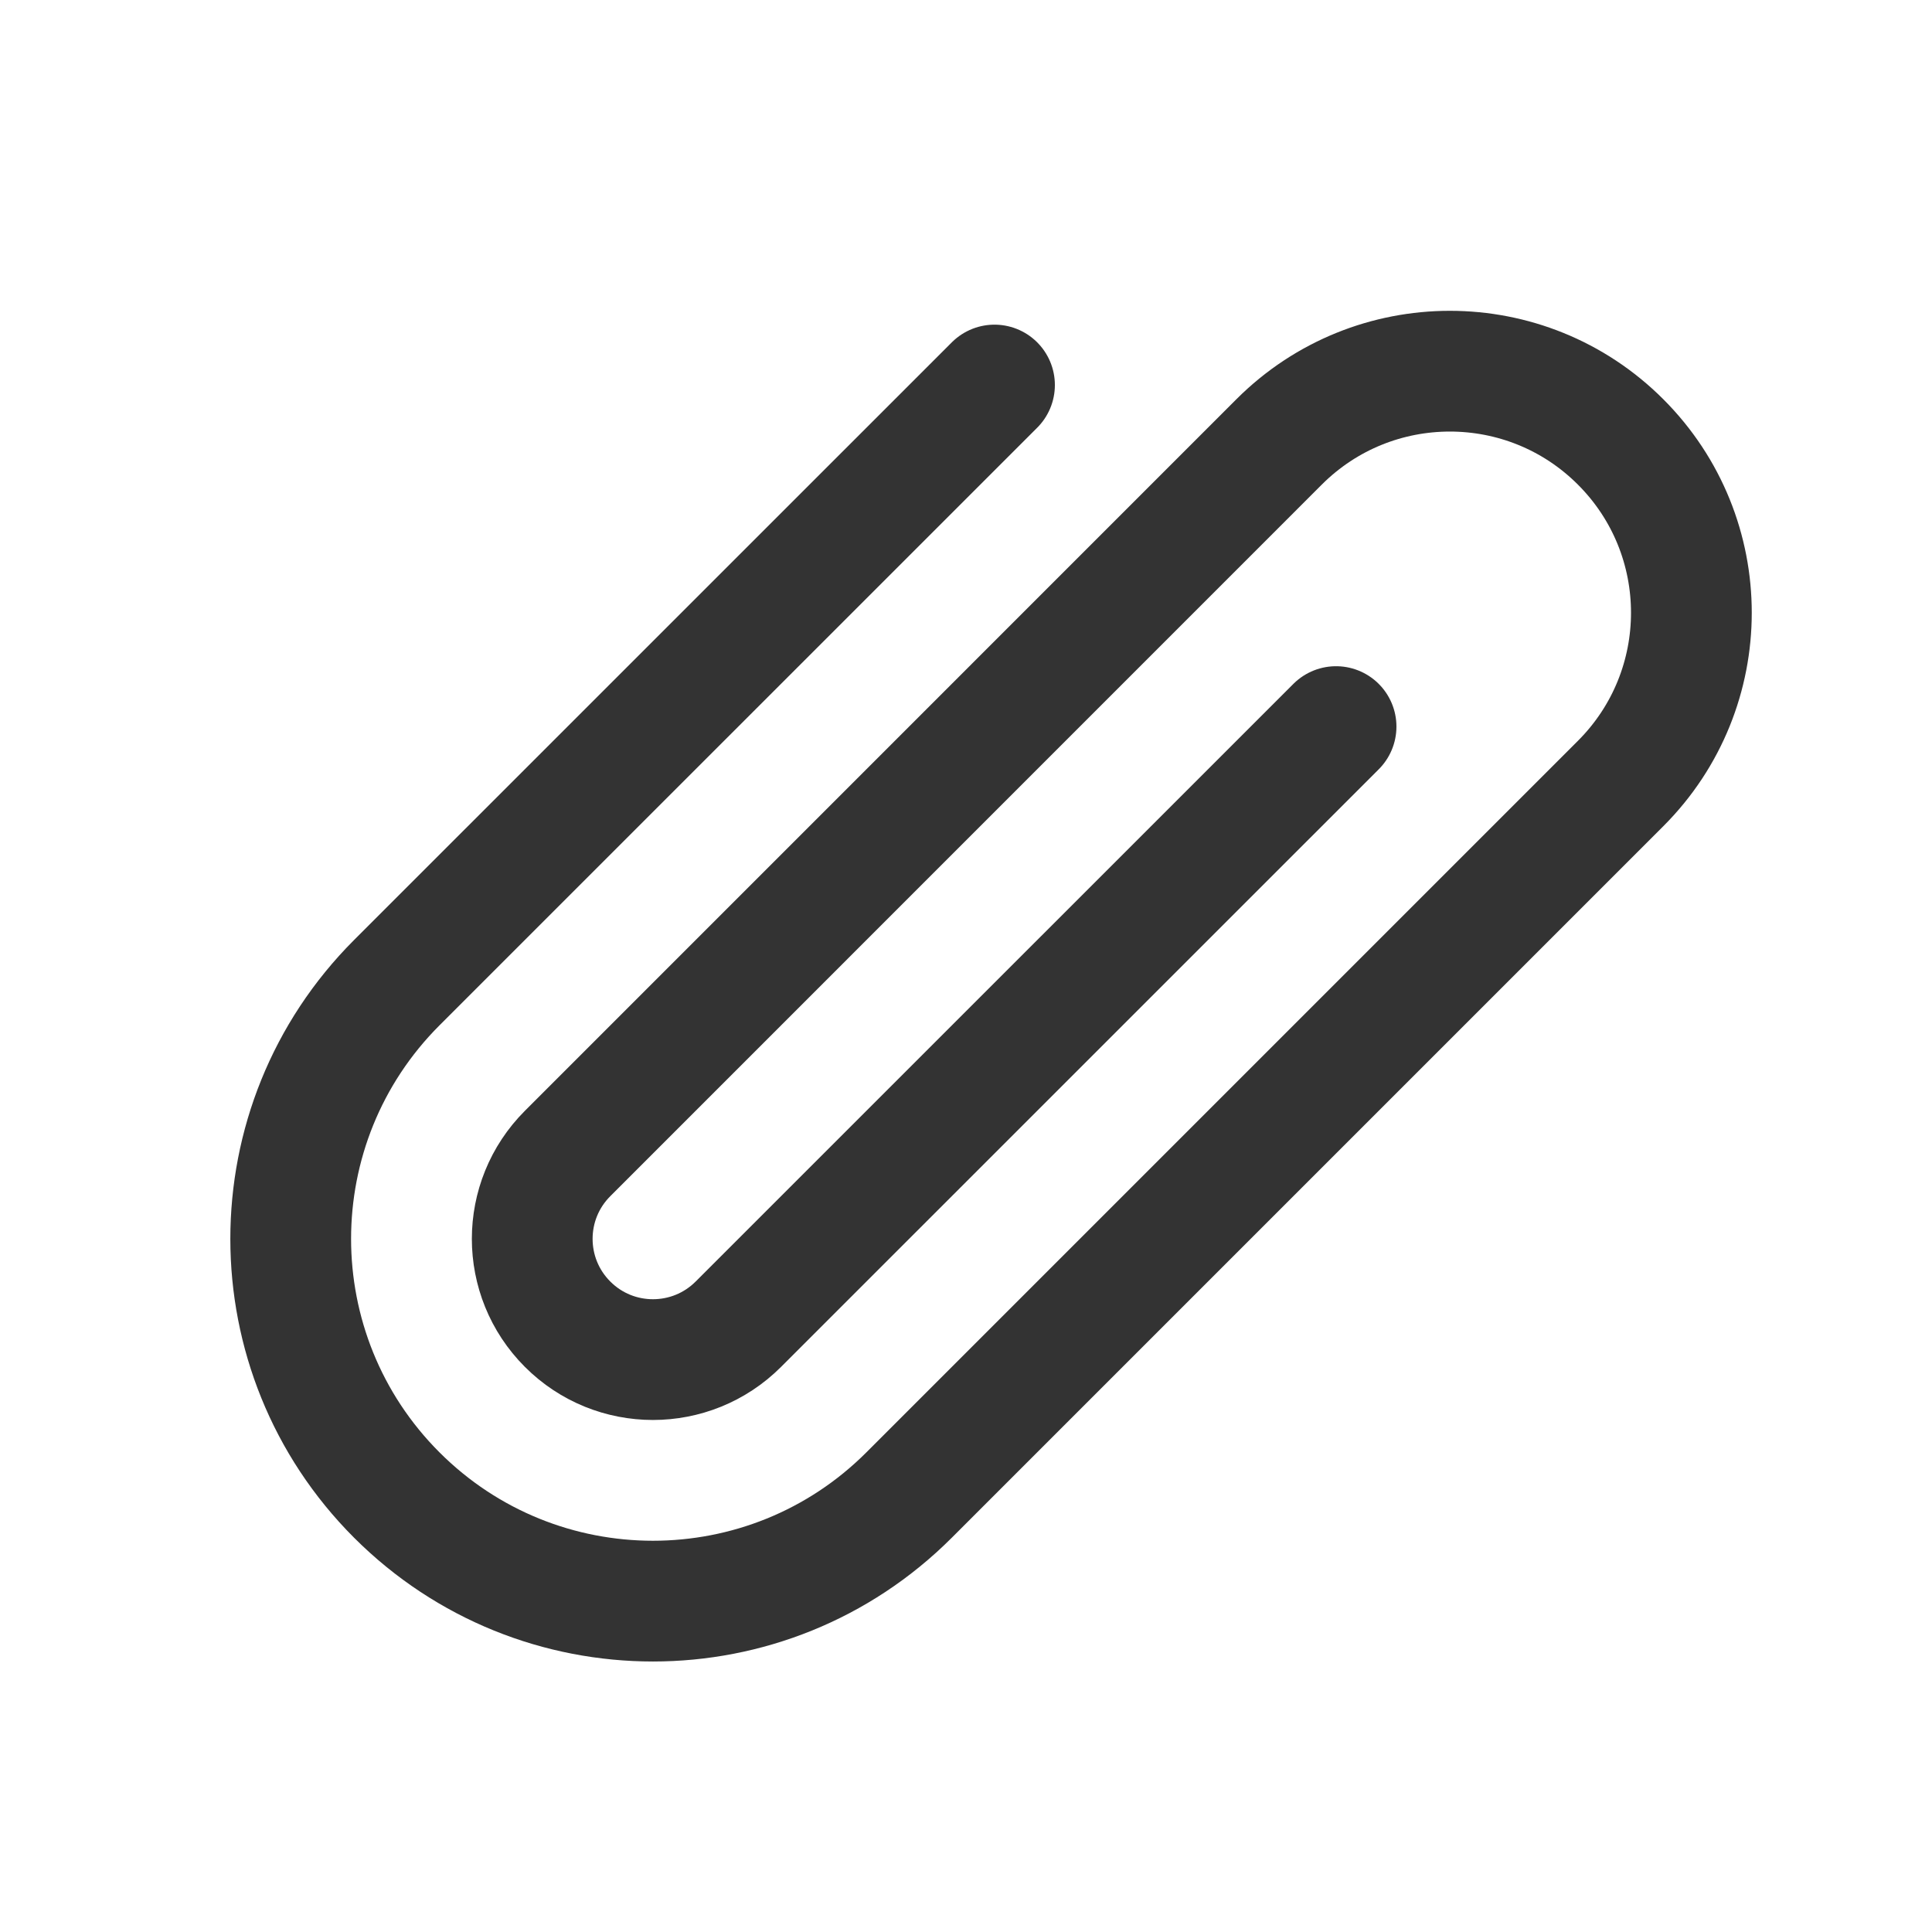
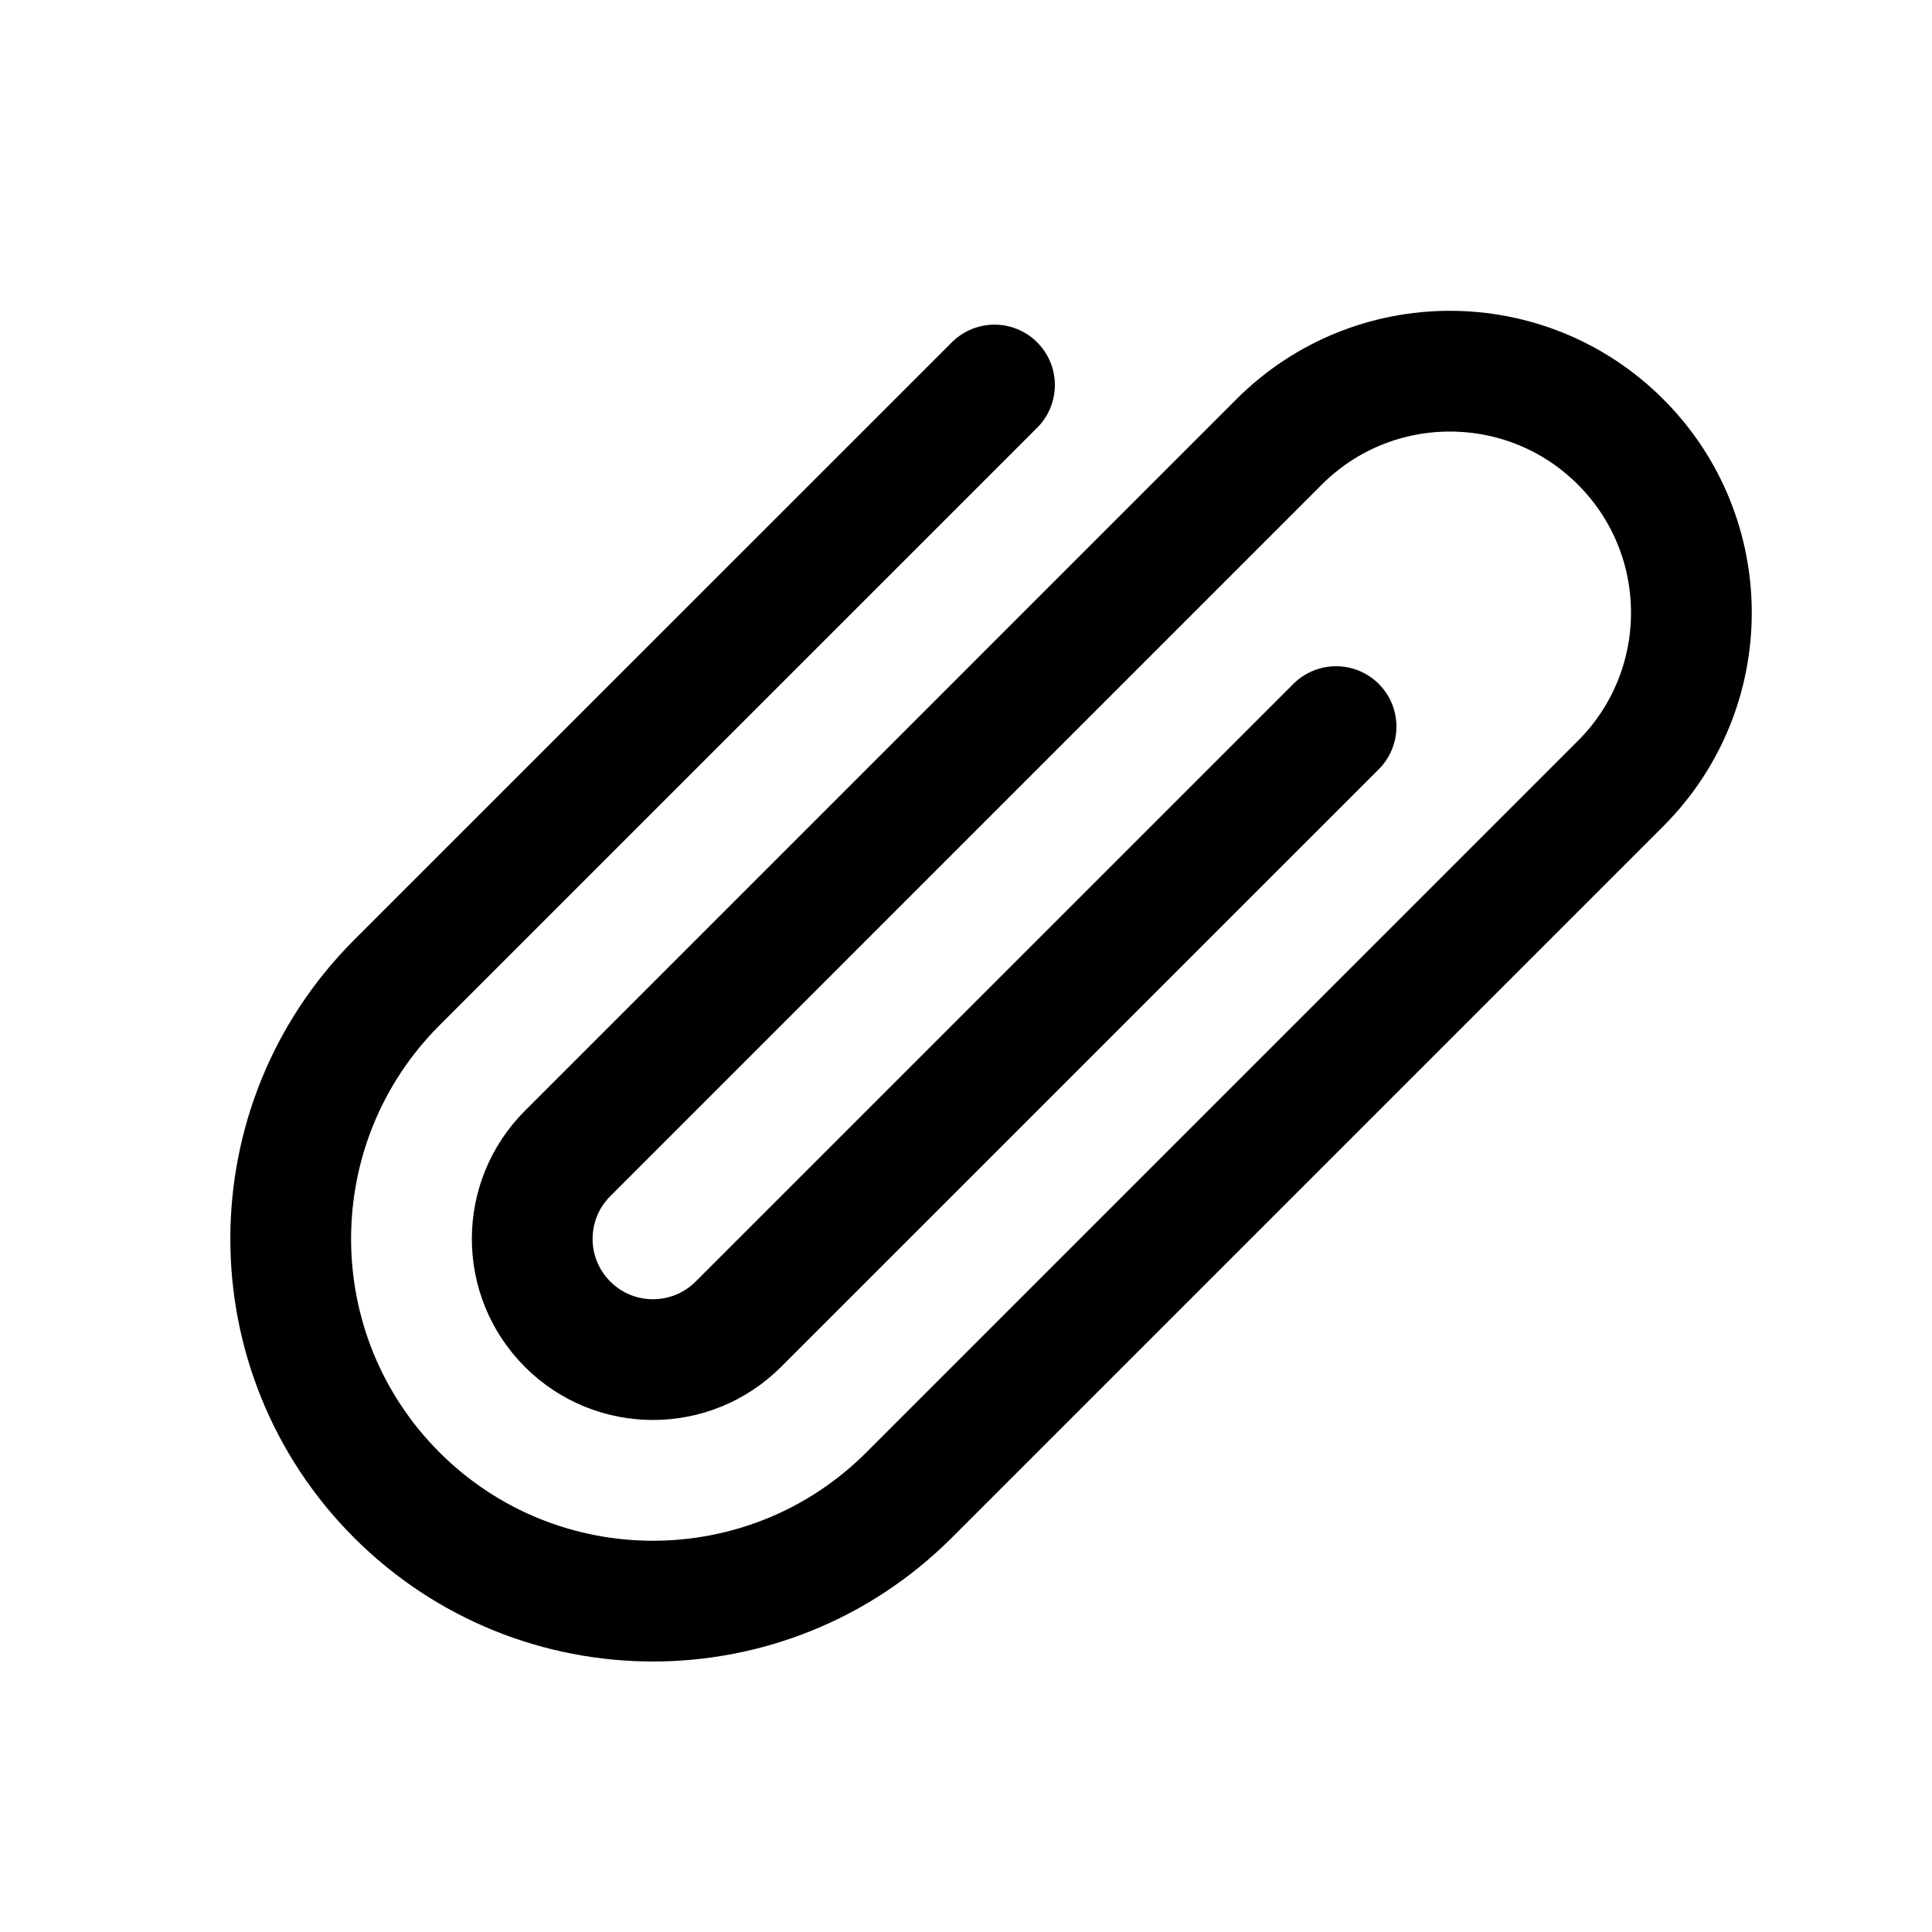
<svg xmlns="http://www.w3.org/2000/svg" width="24" height="24" viewBox="0 0 24 24" fill="none">
  <g id="chat_ico_tool_attachment">
-     <path id="Vector" d="M12.354 4.783L4.929 12.207C3.172 13.965 3.172 16.814 4.929 18.572C6.687 20.329 9.536 20.329 11.293 18.572L20.132 9.733C21.304 8.561 21.304 6.662 20.132 5.49C18.961 4.318 17.061 4.318 15.889 5.49L7.051 14.329C6.465 14.915 6.465 15.864 7.051 16.45C7.636 17.036 8.586 17.036 9.172 16.45L16.597 9.026" stroke="#333333" stroke-width="1.5" stroke-linecap="round" stroke-linejoin="round" />
+     <path id="Vector" d="M12.354 4.783L4.929 12.207C3.172 13.965 3.172 16.814 4.929 18.572C6.687 20.329 9.536 20.329 11.293 18.572L20.132 9.733C21.304 8.561 21.304 6.662 20.132 5.49C18.961 4.318 17.061 4.318 15.889 5.49L7.051 14.329C6.465 14.915 6.465 15.864 7.051 16.45C7.636 17.036 8.586 17.036 9.172 16.45L16.597 9.026" stroke="currentColor" stroke-width="1.5" stroke-linecap="round" stroke-linejoin="round" />
  </g>
</svg>
